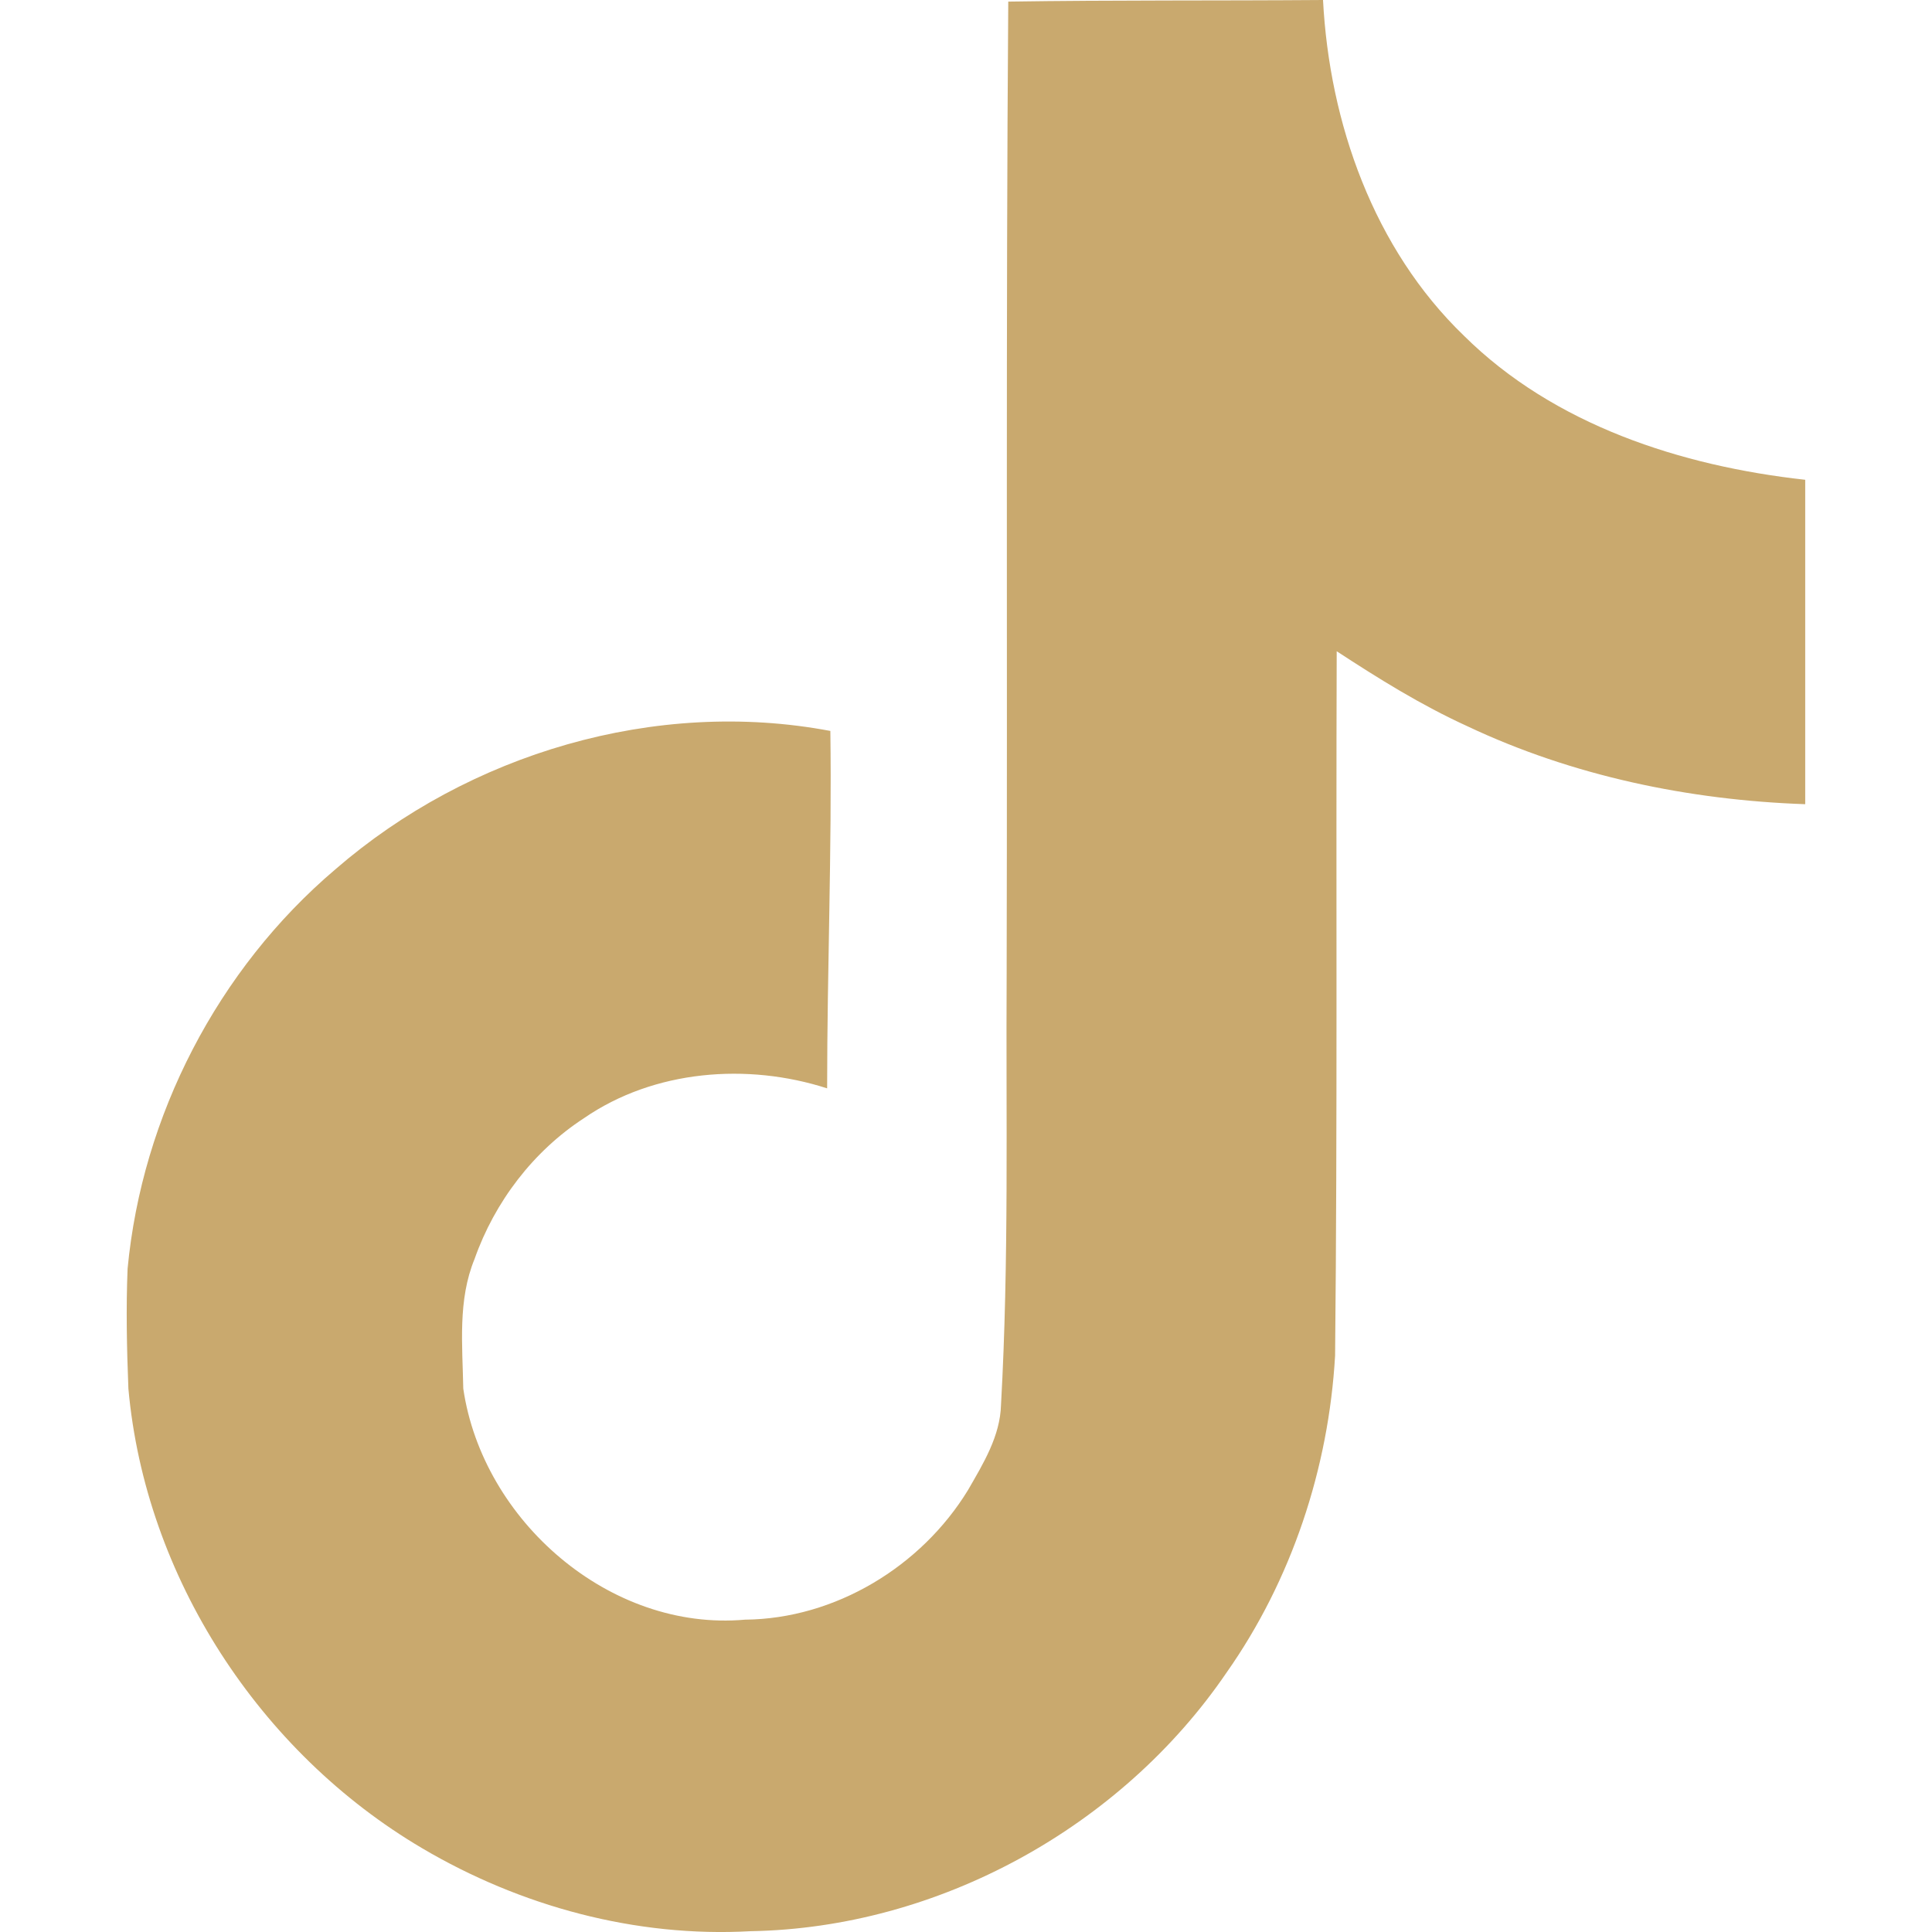
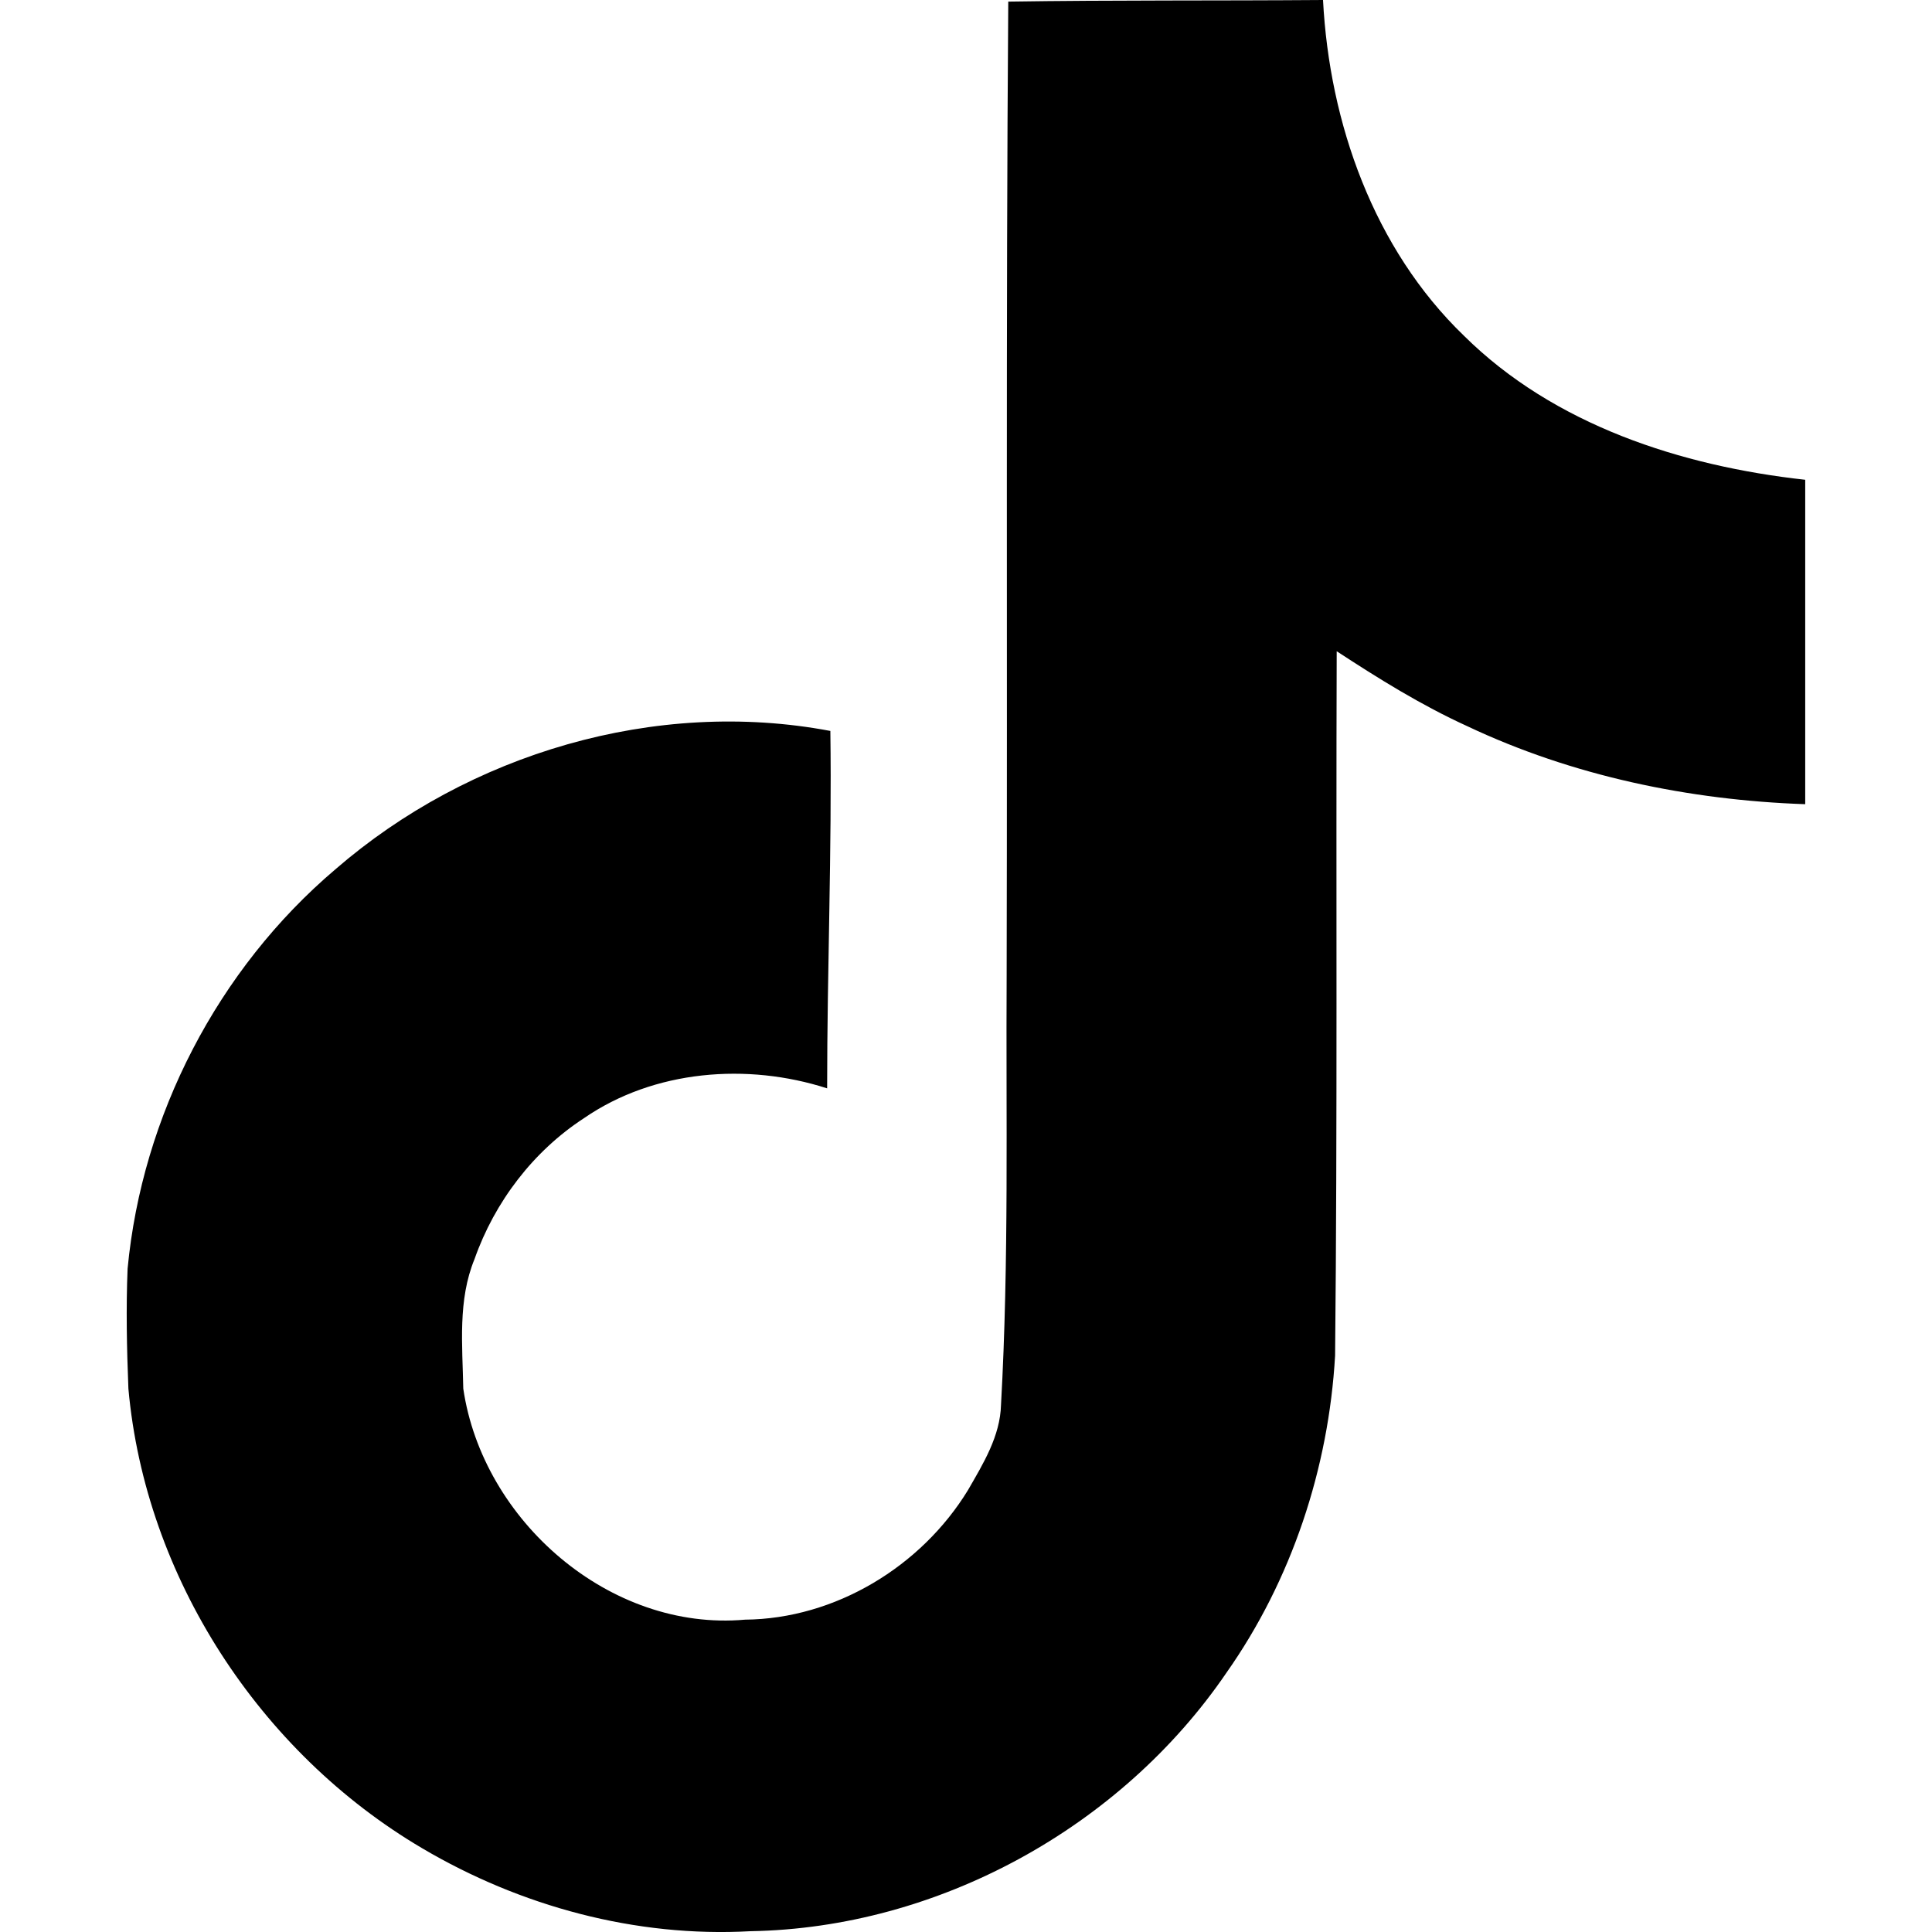
- <svg xmlns="http://www.w3.org/2000/svg" fill="#c9a96e" role="img" viewBox="0 0 24 24">
+ <svg xmlns="http://www.w3.org/2000/svg" fill="#000000" role="img" viewBox="0 0 24 24">
  <path d="M12.525.02c1.31-.02 2.61-.01 3.91-.02.08 1.53.63 3.09 1.75 4.17 1.12 1.11 2.7 1.62 4.24 1.79v4.03c-1.44-.05-2.89-.35-4.2-.97-.57-.26-1.1-.59-1.62-.93-.01 2.92.01 5.84-.02 8.75-.08 1.4-.54 2.79-1.35 3.94-1.31 1.92-3.58 3.17-5.91 3.21-1.43.08-2.86-.31-4.08-1.03-2.02-1.19-3.44-3.37-3.65-5.71-.02-.5-.03-1-.01-1.49.18-1.9 1.12-3.72 2.58-4.96 1.66-1.44 3.98-2.13 6.15-1.72.02 1.48-.04 2.96-.04 4.44-.99-.32-2.15-.23-3.02.37-.63.41-1.11 1.04-1.36 1.75-.21.51-.15 1.07-.14 1.61.24 1.64 1.82 3.02 3.5 2.87 1.12-.01 2.19-.66 2.77-1.61.19-.33.4-.67.41-1.06.1-1.79.06-3.57.07-5.36.01-4.03-.01-8.05.02-12.07z" />
</svg>
